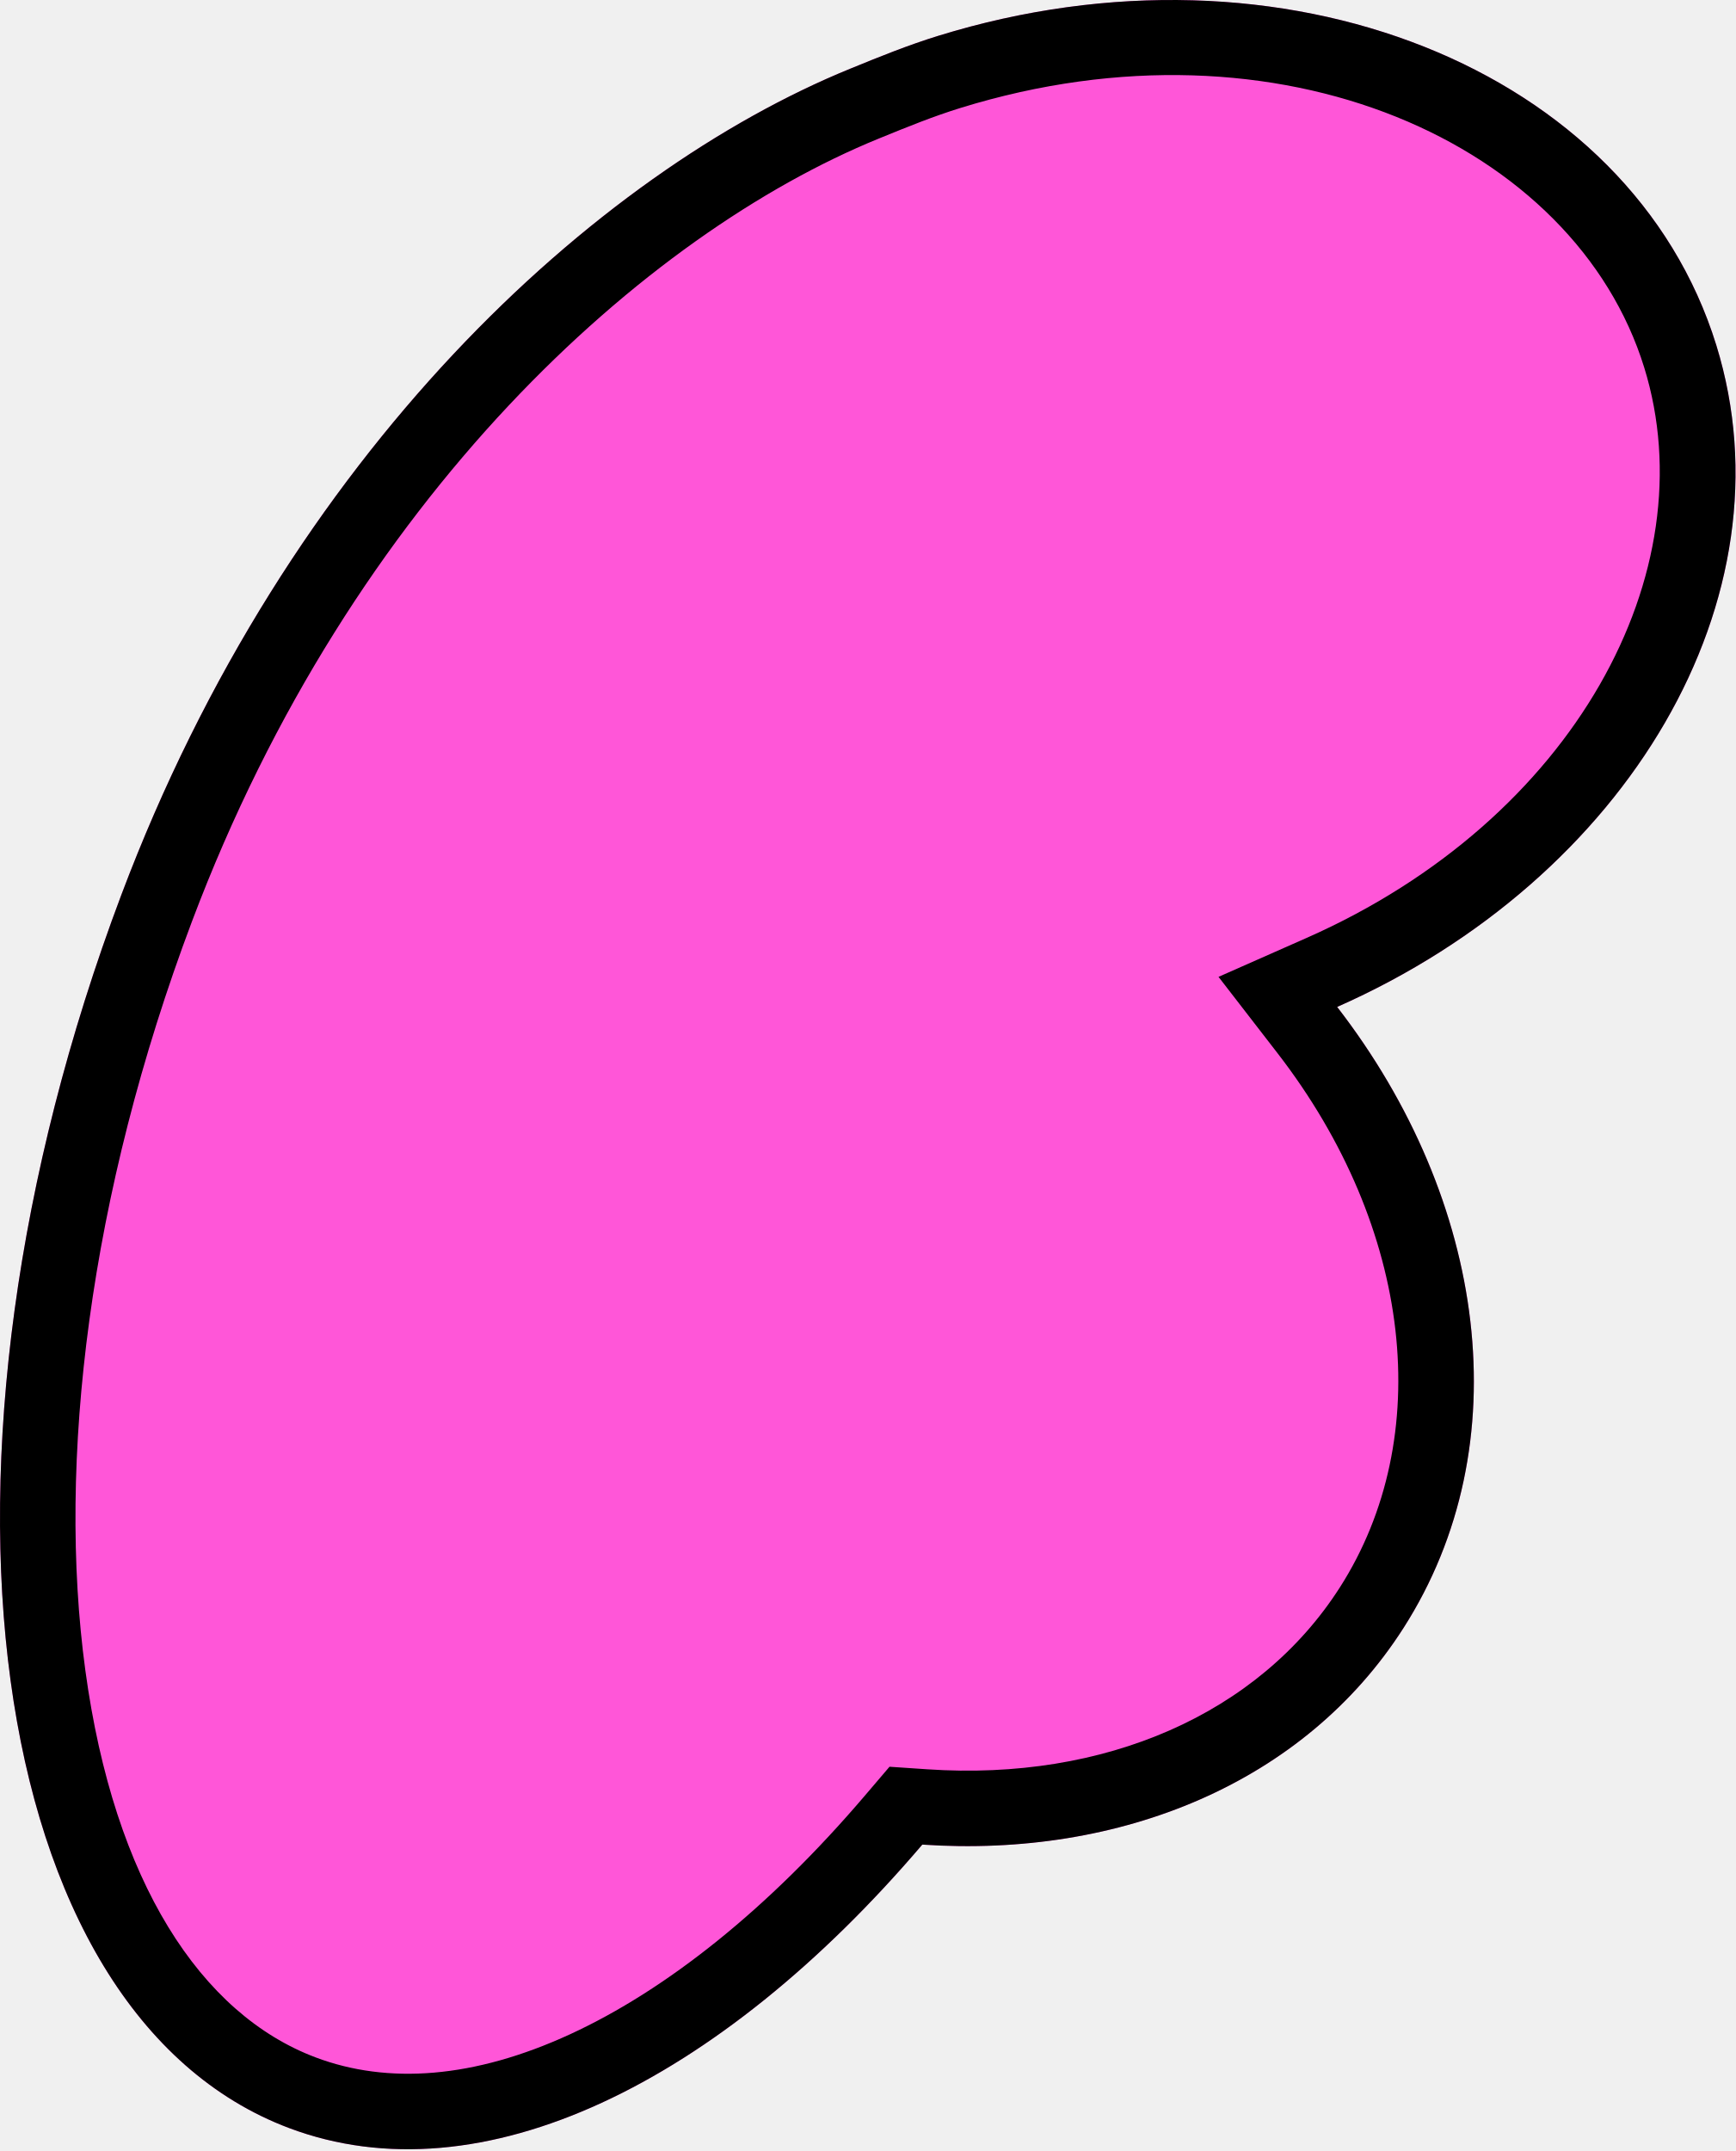
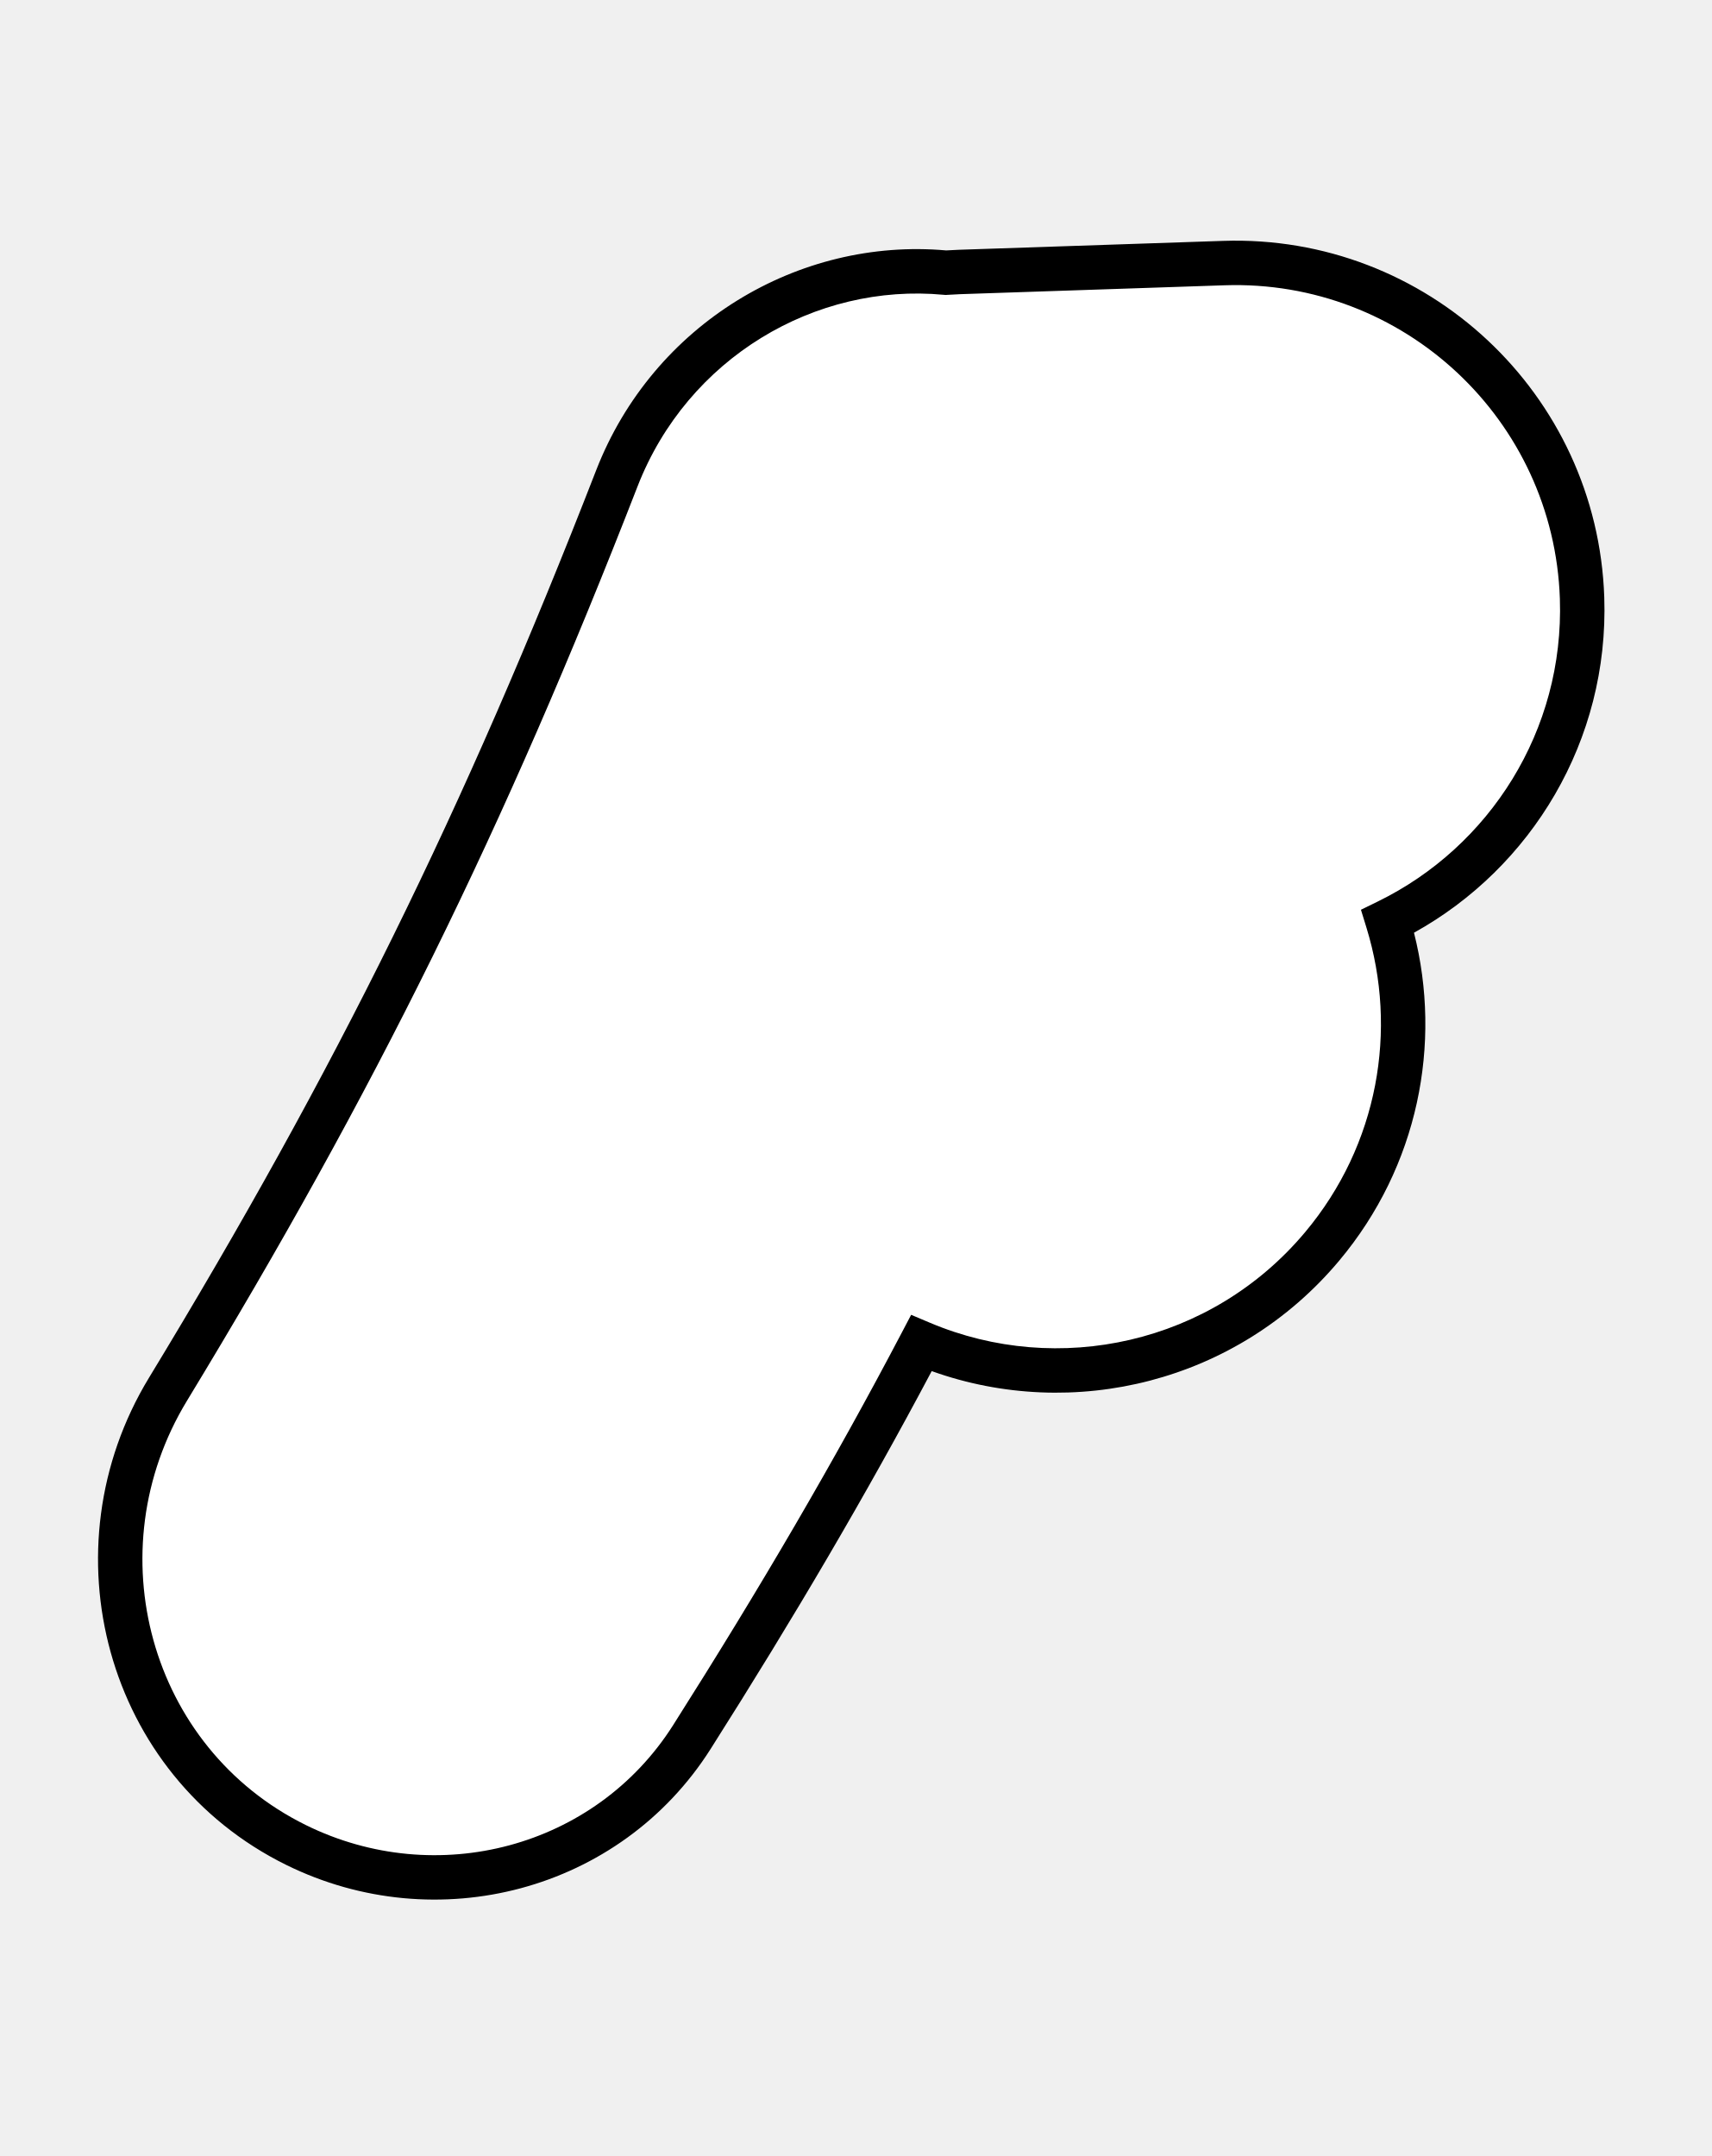
- <svg xmlns="http://www.w3.org/2000/svg" width="460" height="570" viewBox="0 0 460 570" fill="none">
-   <path d="M248.661 9.496C339.837 -18.698 432.17 18.016 454.892 91.498C475.593 158.444 431.374 232.81 354.397 266.83C393.988 318.034 403.086 382.804 371.946 431.452C345.659 472.516 296.935 492.352 244.444 488.807C190.624 551.927 127.579 583.121 76.59 563.907C-4.45 533.368 -24.343 387.065 32.158 237.129C76.458 119.573 158.067 45.681 225.296 18.225C233.191 15.001 240.583 11.994 248.661 9.496Z" fill="#FF56D8" />
-   <path d="M248.661 9.495C339.837 -18.698 432.169 18.016 454.892 91.498C475.593 158.444 431.373 232.81 354.397 266.829C393.988 318.034 403.086 382.804 371.946 431.452C345.659 472.516 296.935 492.352 244.444 488.807C190.624 551.927 127.579 583.121 76.59 563.907C-4.45 533.367 -24.343 387.064 32.158 237.129C76.458 119.573 158.067 45.681 225.296 18.225C233.191 15.001 240.583 11.994 248.661 9.495ZM435.784 97.407C417.452 38.121 339.249 2.419 254.571 28.603C247.455 30.803 240.844 33.479 232.858 36.741C171.257 61.898 93.402 131.328 50.874 244.182C23.561 316.662 15.103 387.351 22.614 442.597C30.248 498.741 53.27 533.746 83.643 545.192C102.836 552.424 125.666 550.77 151.092 539.066C176.625 527.312 203.628 505.852 229.225 475.831L235.753 468.175L245.791 468.853C292.748 472.024 333.613 454.238 355.102 420.669C380.497 380.997 374.49 325.513 338.575 279.064L322.953 258.86L346.313 248.537C417.373 217.132 452.514 151.508 435.784 97.407Z" fill="black" />
+ <svg xmlns="http://www.w3.org/2000/svg" width="501" height="631" viewBox="0 0 501 631" fill="none">
+   <path d="M358.133 77C414.158 75.114 461.104 119.003 462.99 175.028C464.378 216.283 440.945 252.615 406.123 269.657C415.906 301.45 409.881 337.402 386.925 364.796C357.577 399.817 309.619 410.039 269.619 393.124C249.952 430.593 228.122 467.959 202.459 508.413C177.858 547.191 127.776 560.274 86.643 539.983C37.222 515.603 20.569 453.664 49.139 406.63C104.024 316.272 141.607 240.082 180.52 140.002C196.212 99.647 236.376 75.985 276.816 79.813C278.131 79.718 279.453 79.648 280.782 79.603L358.133 77Z" fill="white" />
+   <path d="M357.915 70.501C417.528 68.495 467.48 115.194 469.487 174.807C470.9 216.782 448.164 253.951 413.801 272.979C422.033 305.455 415.085 341.31 391.907 368.969L391.907 368.97C362.026 404.626 314.026 416.113 272.662 401.283C253.608 437.215 232.519 473.163 207.948 511.894C181.503 553.58 127.767 567.515 83.769 545.81C30.78 519.671 13.12 453.406 43.585 403.253C98.271 313.223 135.685 237.374 174.462 137.645C191.145 94.741 233.758 69.452 276.889 73.292C278.108 73.21 279.333 73.146 280.564 73.105L357.915 70.501ZM456.494 175.244C454.729 122.807 410.789 81.73 358.352 83.494L281.001 86.098C279.756 86.14 278.517 86.205 277.285 86.294L276.745 86.333L276.204 86.283C238.638 82.727 201.211 104.727 186.579 142.355C147.53 242.785 109.78 319.317 54.696 410.003C28.02 453.919 43.666 511.532 89.519 534.152C127.786 553.029 174.216 540.798 196.971 504.929C222.556 464.599 244.293 427.387 263.865 390.101L266.644 384.807L272.152 387.135C309.595 402.969 354.481 393.39 381.943 360.62C403.425 334.985 409.073 301.343 399.911 271.566L398.277 266.258L403.266 263.816C435.873 247.858 457.793 213.848 456.494 175.244Z" fill="black" />
</svg>
